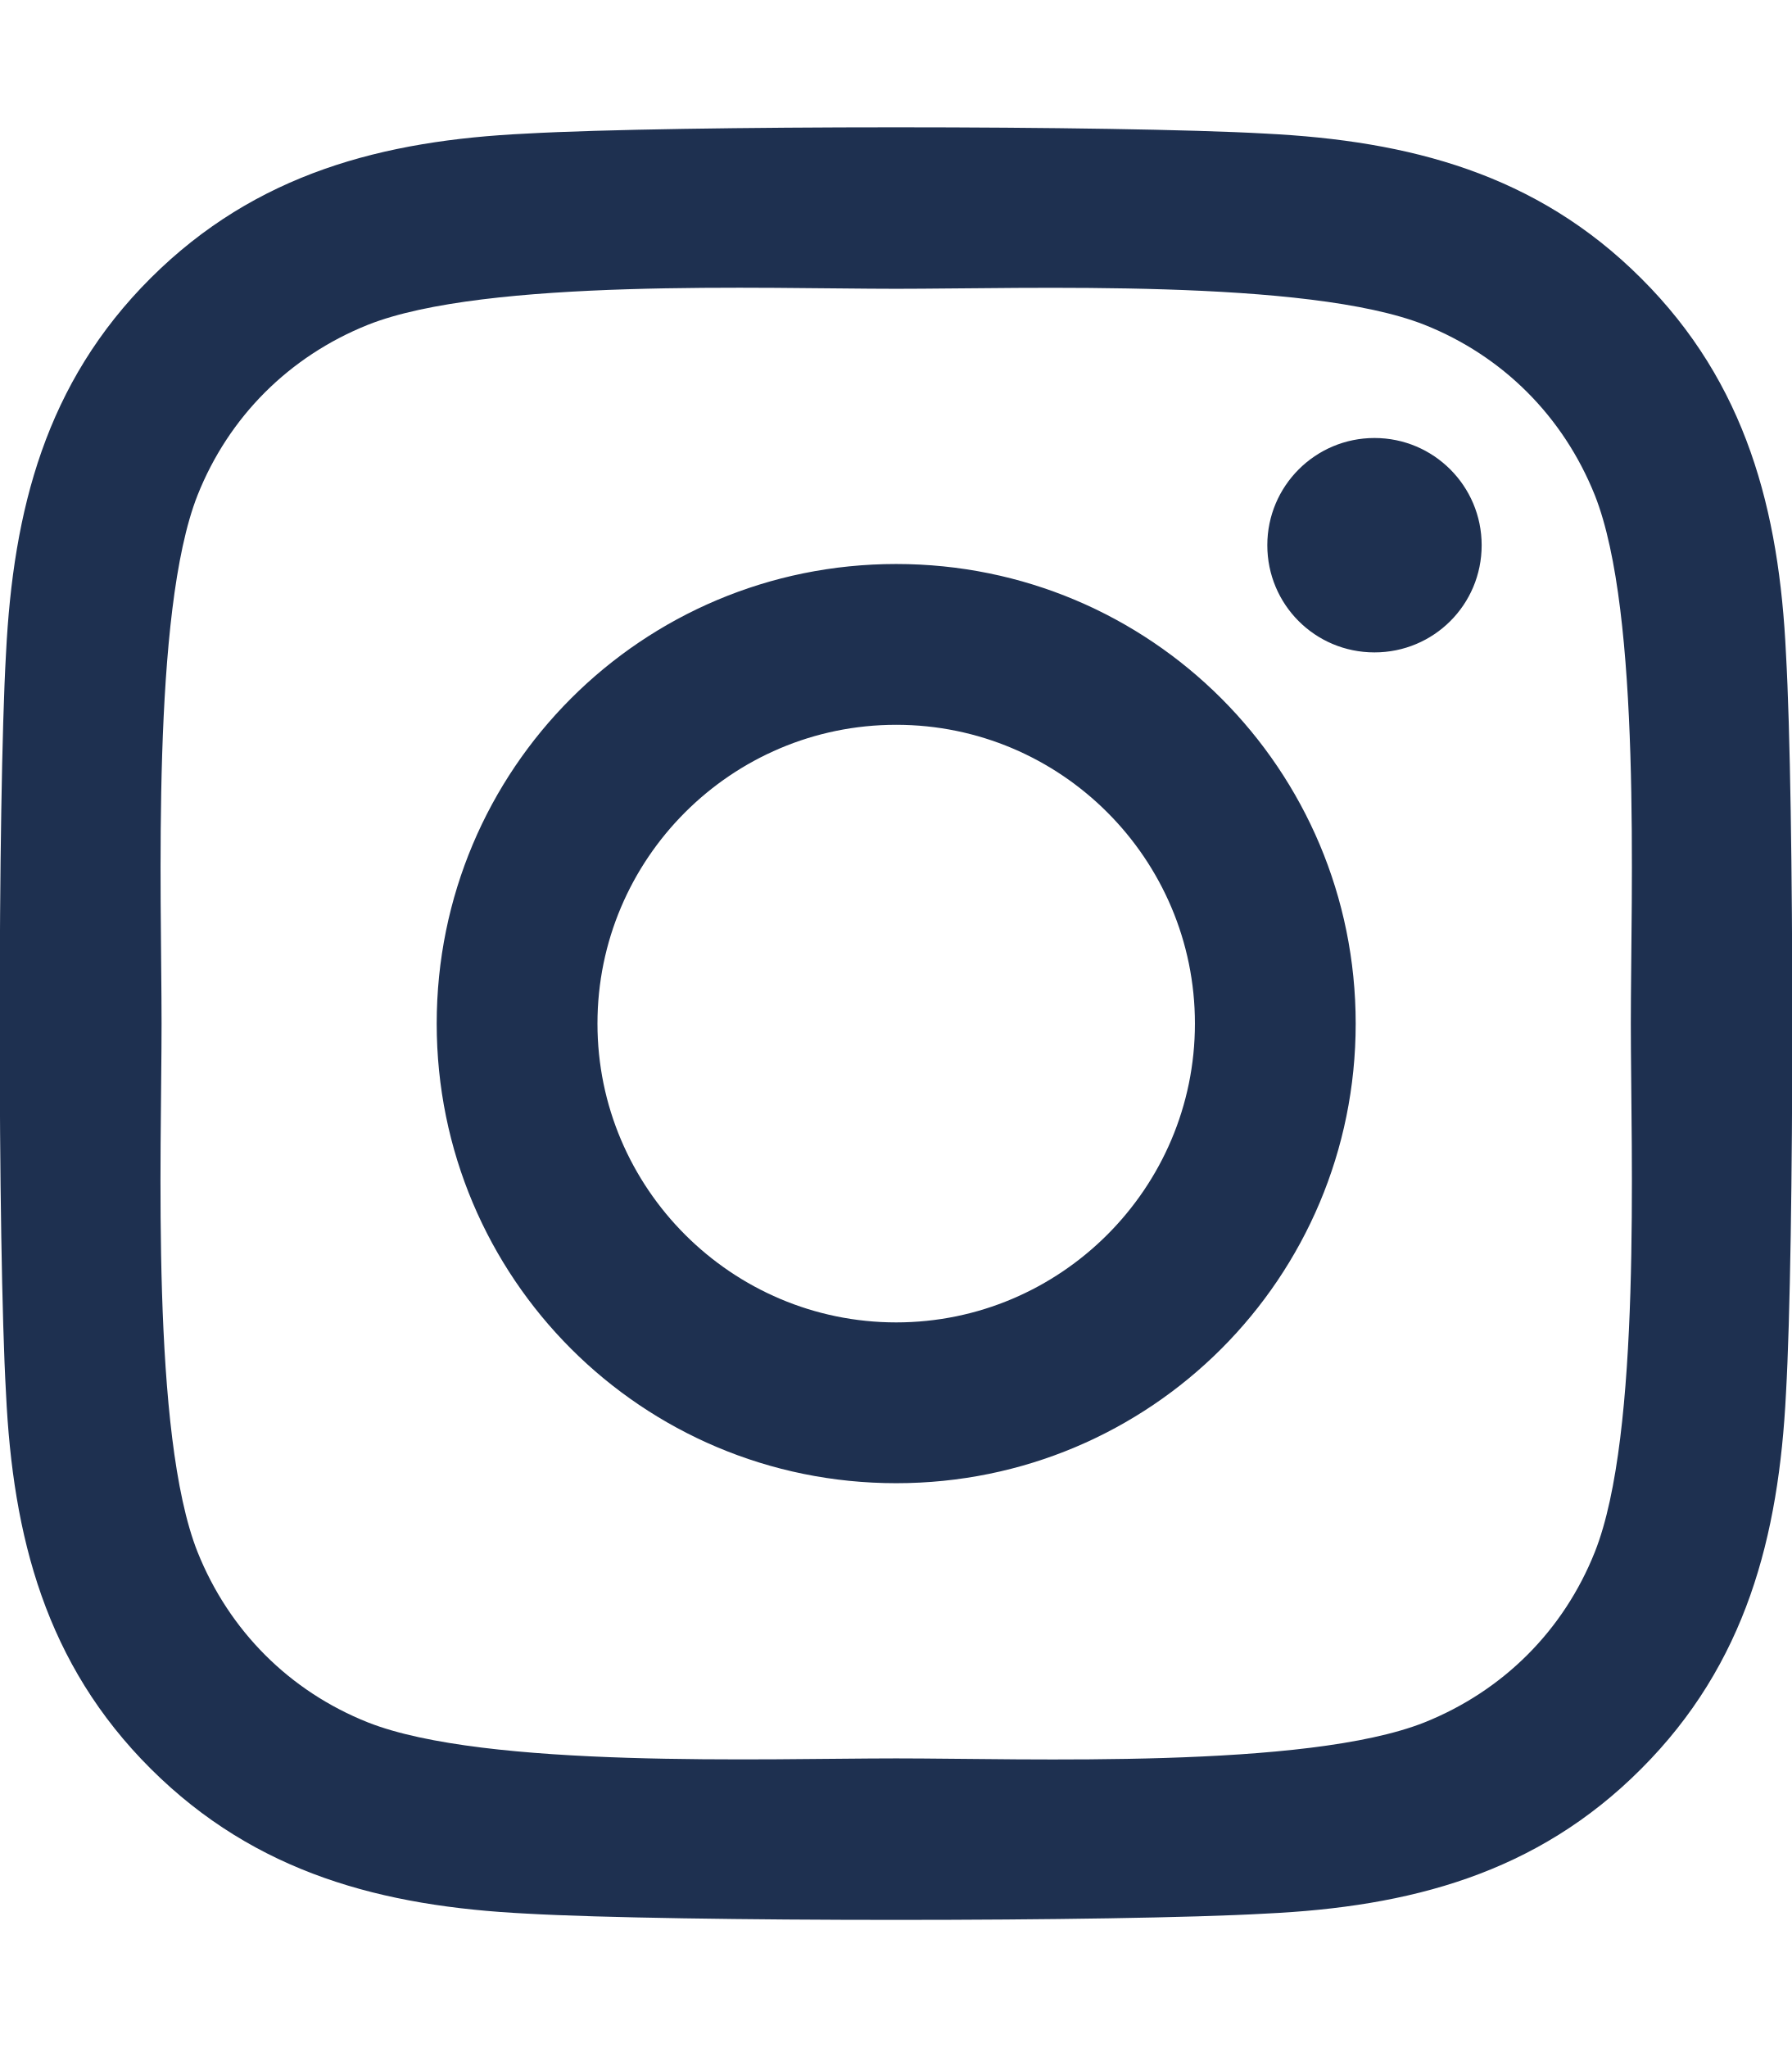
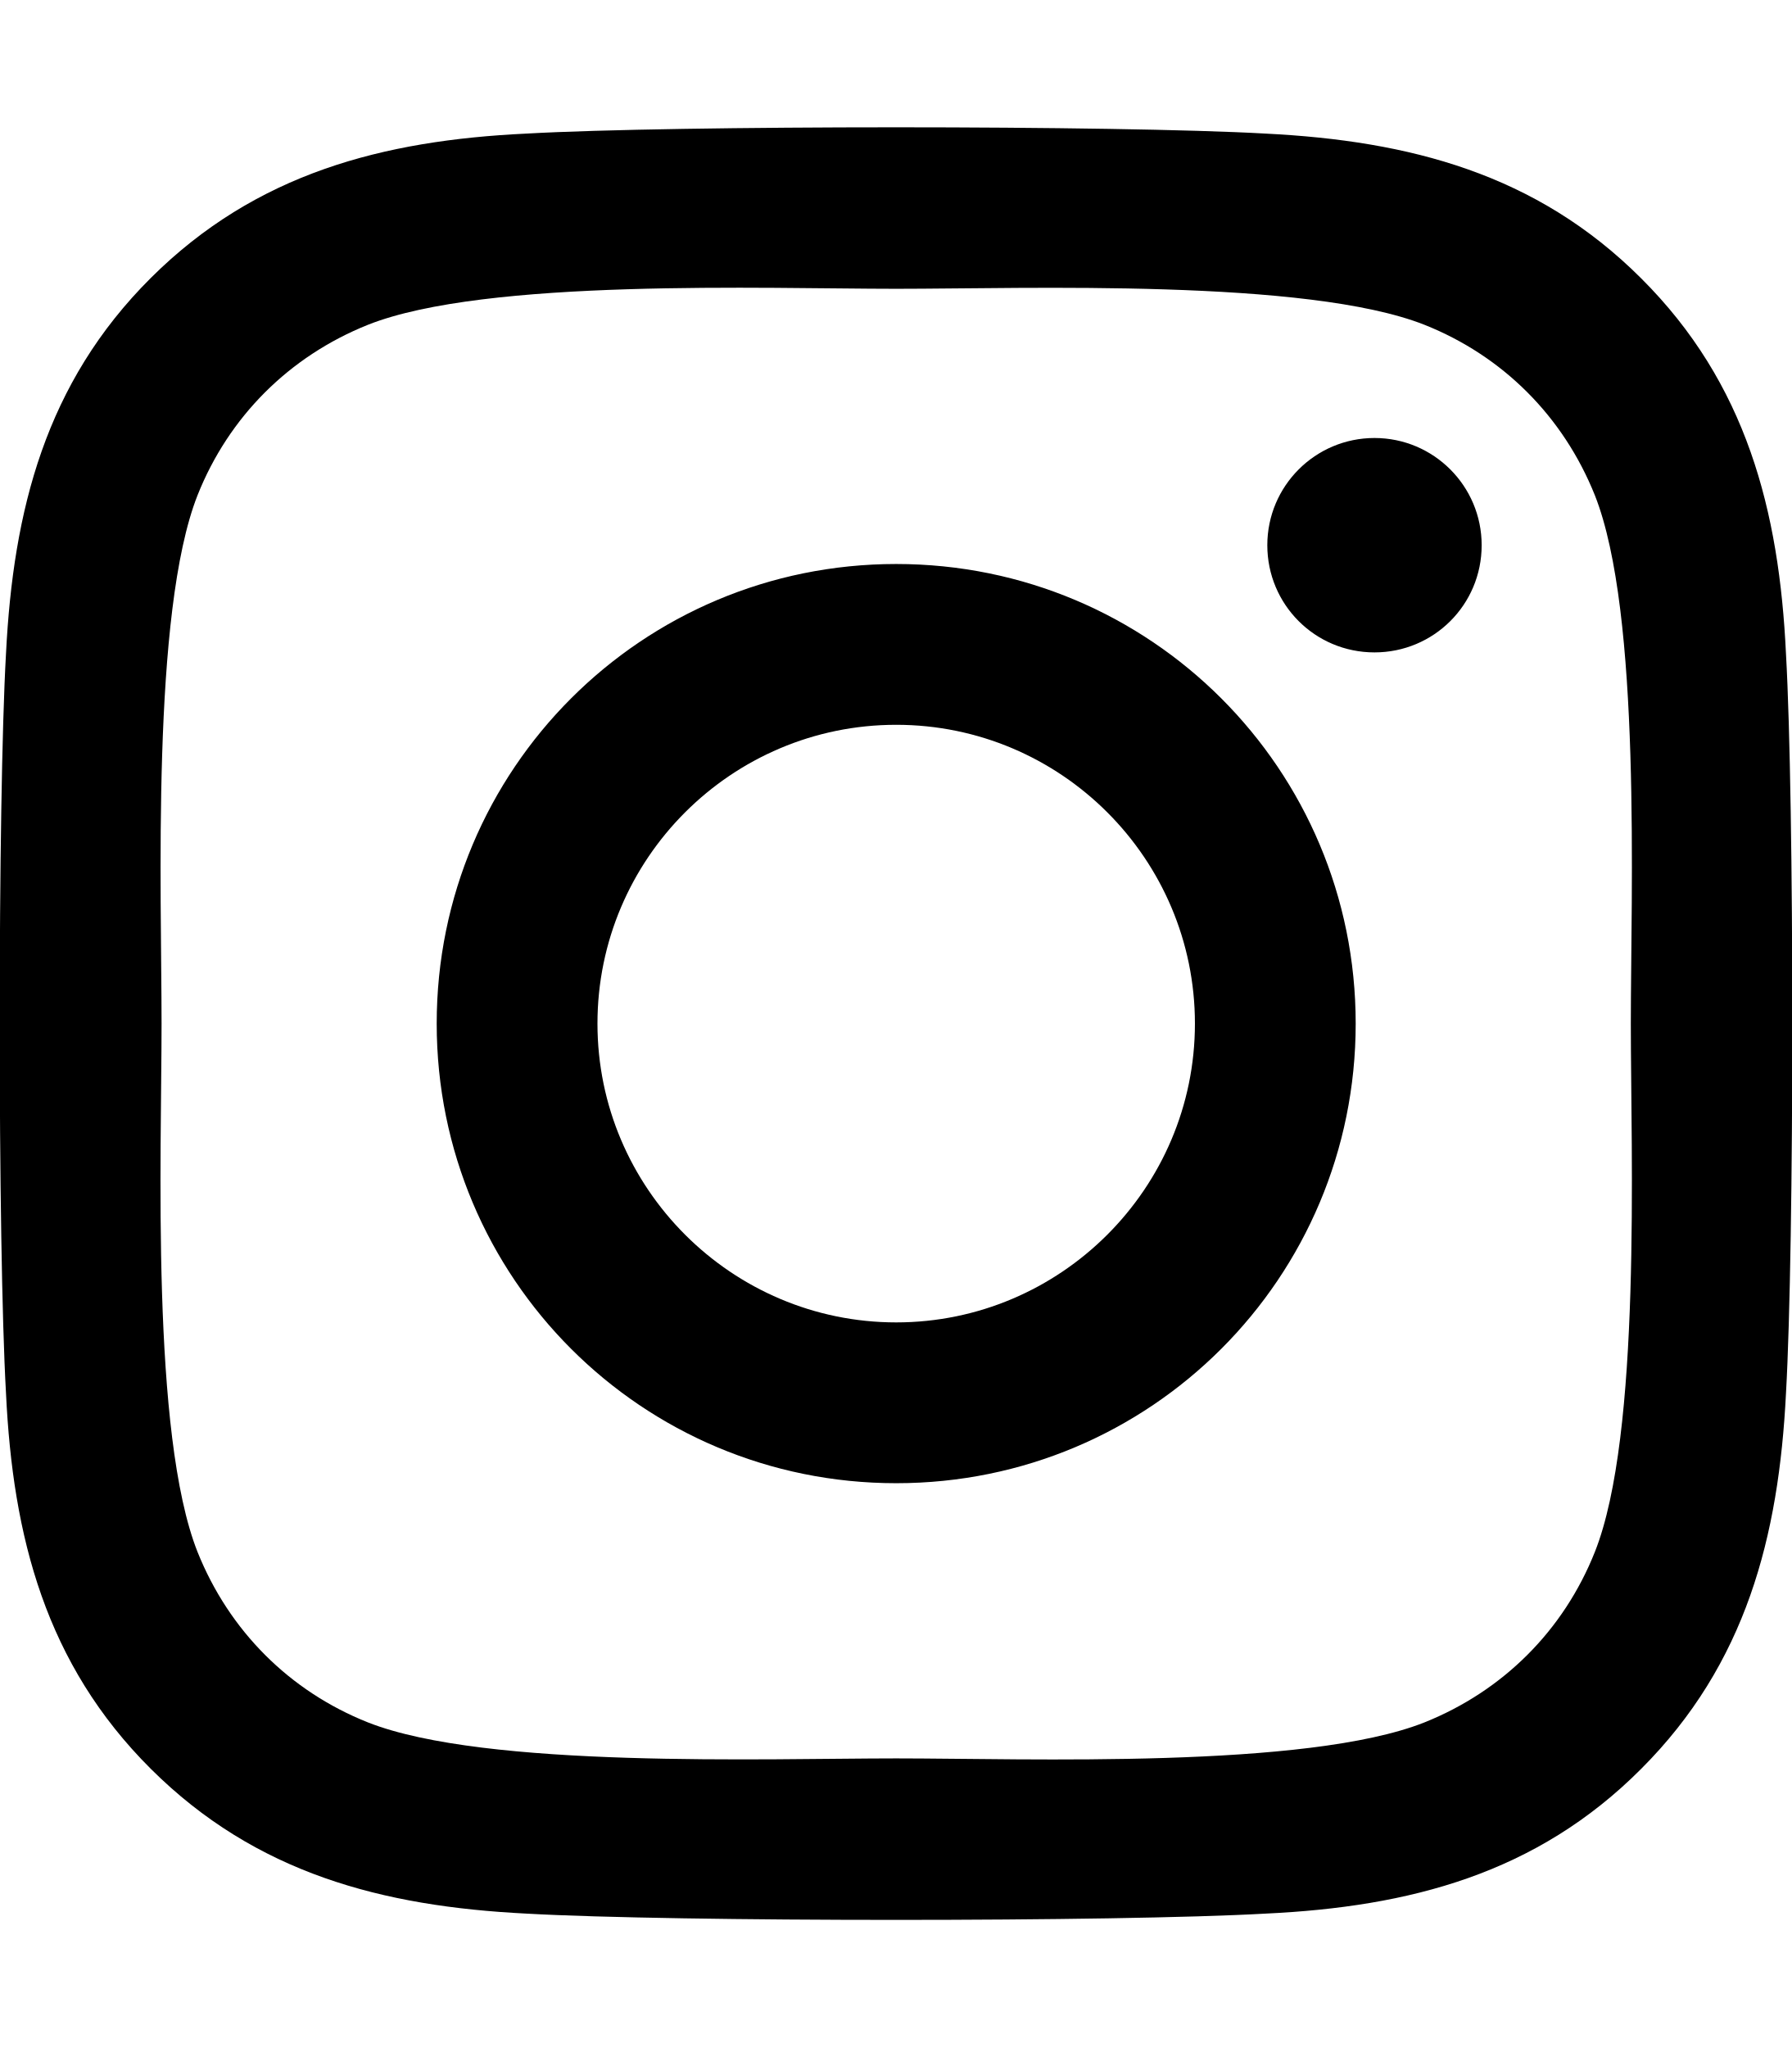
- <svg xmlns="http://www.w3.org/2000/svg" height="16" width="14" viewBox="0 0 448 512">
-   <path opacity="1" fill="#1E3050" d="M224.1 141c-63.6 0-114.9 51.3-114.9 114.9s51.3 114.9 114.9 114.9S339 319.5 339 255.9 287.7 141 224.1 141zm0 189.6c-41.1 0-74.7-33.5-74.7-74.7s33.5-74.7 74.7-74.7 74.7 33.5 74.7 74.7-33.6 74.7-74.7 74.7zm146.4-194.3c0 14.9-12 26.8-26.8 26.8-14.9 0-26.8-12-26.8-26.8s12-26.8 26.8-26.8 26.8 12 26.8 26.8zm76.1 27.2c-1.7-35.9-9.9-67.7-36.2-93.9-26.2-26.2-58-34.4-93.9-36.2-37-2.1-147.9-2.1-184.9 0-35.8 1.7-67.6 9.9-93.9 36.1s-34.4 58-36.2 93.9c-2.1 37-2.1 147.9 0 184.9 1.7 35.9 9.9 67.7 36.2 93.9s58 34.4 93.9 36.2c37 2.1 147.9 2.1 184.9 0 35.9-1.7 67.7-9.9 93.9-36.2 26.2-26.2 34.4-58 36.2-93.9 2.1-37 2.1-147.8 0-184.8zM398.8 388c-7.8 19.6-22.9 34.7-42.6 42.6-29.5 11.7-99.5 9-132.1 9s-102.7 2.6-132.1-9c-19.6-7.8-34.7-22.9-42.6-42.6-11.7-29.5-9-99.5-9-132.1s-2.6-102.7 9-132.1c7.8-19.6 22.9-34.7 42.6-42.6 29.5-11.7 99.5-9 132.1-9s102.7-2.6 132.1 9c19.6 7.8 34.7 22.9 42.6 42.6 11.7 29.5 9 99.5 9 132.1s2.7 102.7-9 132.1z" />
+ <svg xmlns="http://www.w3.org/2000/svg" viewBox="0 0 448 512">
+   <path d="M224.1 141c-63.6 0-114.9 51.3-114.9 114.9s51.3 114.9 114.9 114.9S339 319.5 339 255.9 287.7 141 224.1 141zm0 189.6c-41.1 0-74.7-33.5-74.7-74.7s33.5-74.7 74.7-74.7 74.7 33.5 74.7 74.7-33.6 74.7-74.7 74.7zm146.4-194.3c0 14.9-12 26.8-26.8 26.8-14.9 0-26.8-12-26.8-26.8s12-26.8 26.8-26.8 26.8 12 26.8 26.8zm76.1 27.2c-1.7-35.9-9.9-67.7-36.2-93.9-26.2-26.2-58-34.4-93.9-36.2-37-2.1-147.9-2.1-184.9 0-35.8 1.7-67.6 9.9-93.9 36.1s-34.4 58-36.2 93.9c-2.1 37-2.1 147.9 0 184.9 1.7 35.9 9.9 67.7 36.2 93.9s58 34.4 93.9 36.2c37 2.1 147.9 2.1 184.9 0 35.9-1.7 67.7-9.9 93.9-36.2 26.2-26.2 34.4-58 36.2-93.9 2.1-37 2.1-147.8 0-184.8zM398.8 388c-7.8 19.6-22.9 34.7-42.6 42.6-29.5 11.7-99.5 9-132.1 9s-102.7 2.6-132.1-9c-19.6-7.8-34.7-22.9-42.6-42.6-11.7-29.5-9-99.5-9-132.1s-2.6-102.7 9-132.1c7.8-19.6 22.9-34.7 42.6-42.6 29.5-11.7 99.5-9 132.1-9s102.7-2.6 132.1 9c19.6 7.8 34.7 22.9 42.6 42.6 11.7 29.5 9 99.5 9 132.1s2.7 102.7-9 132.1z" />
</svg>
